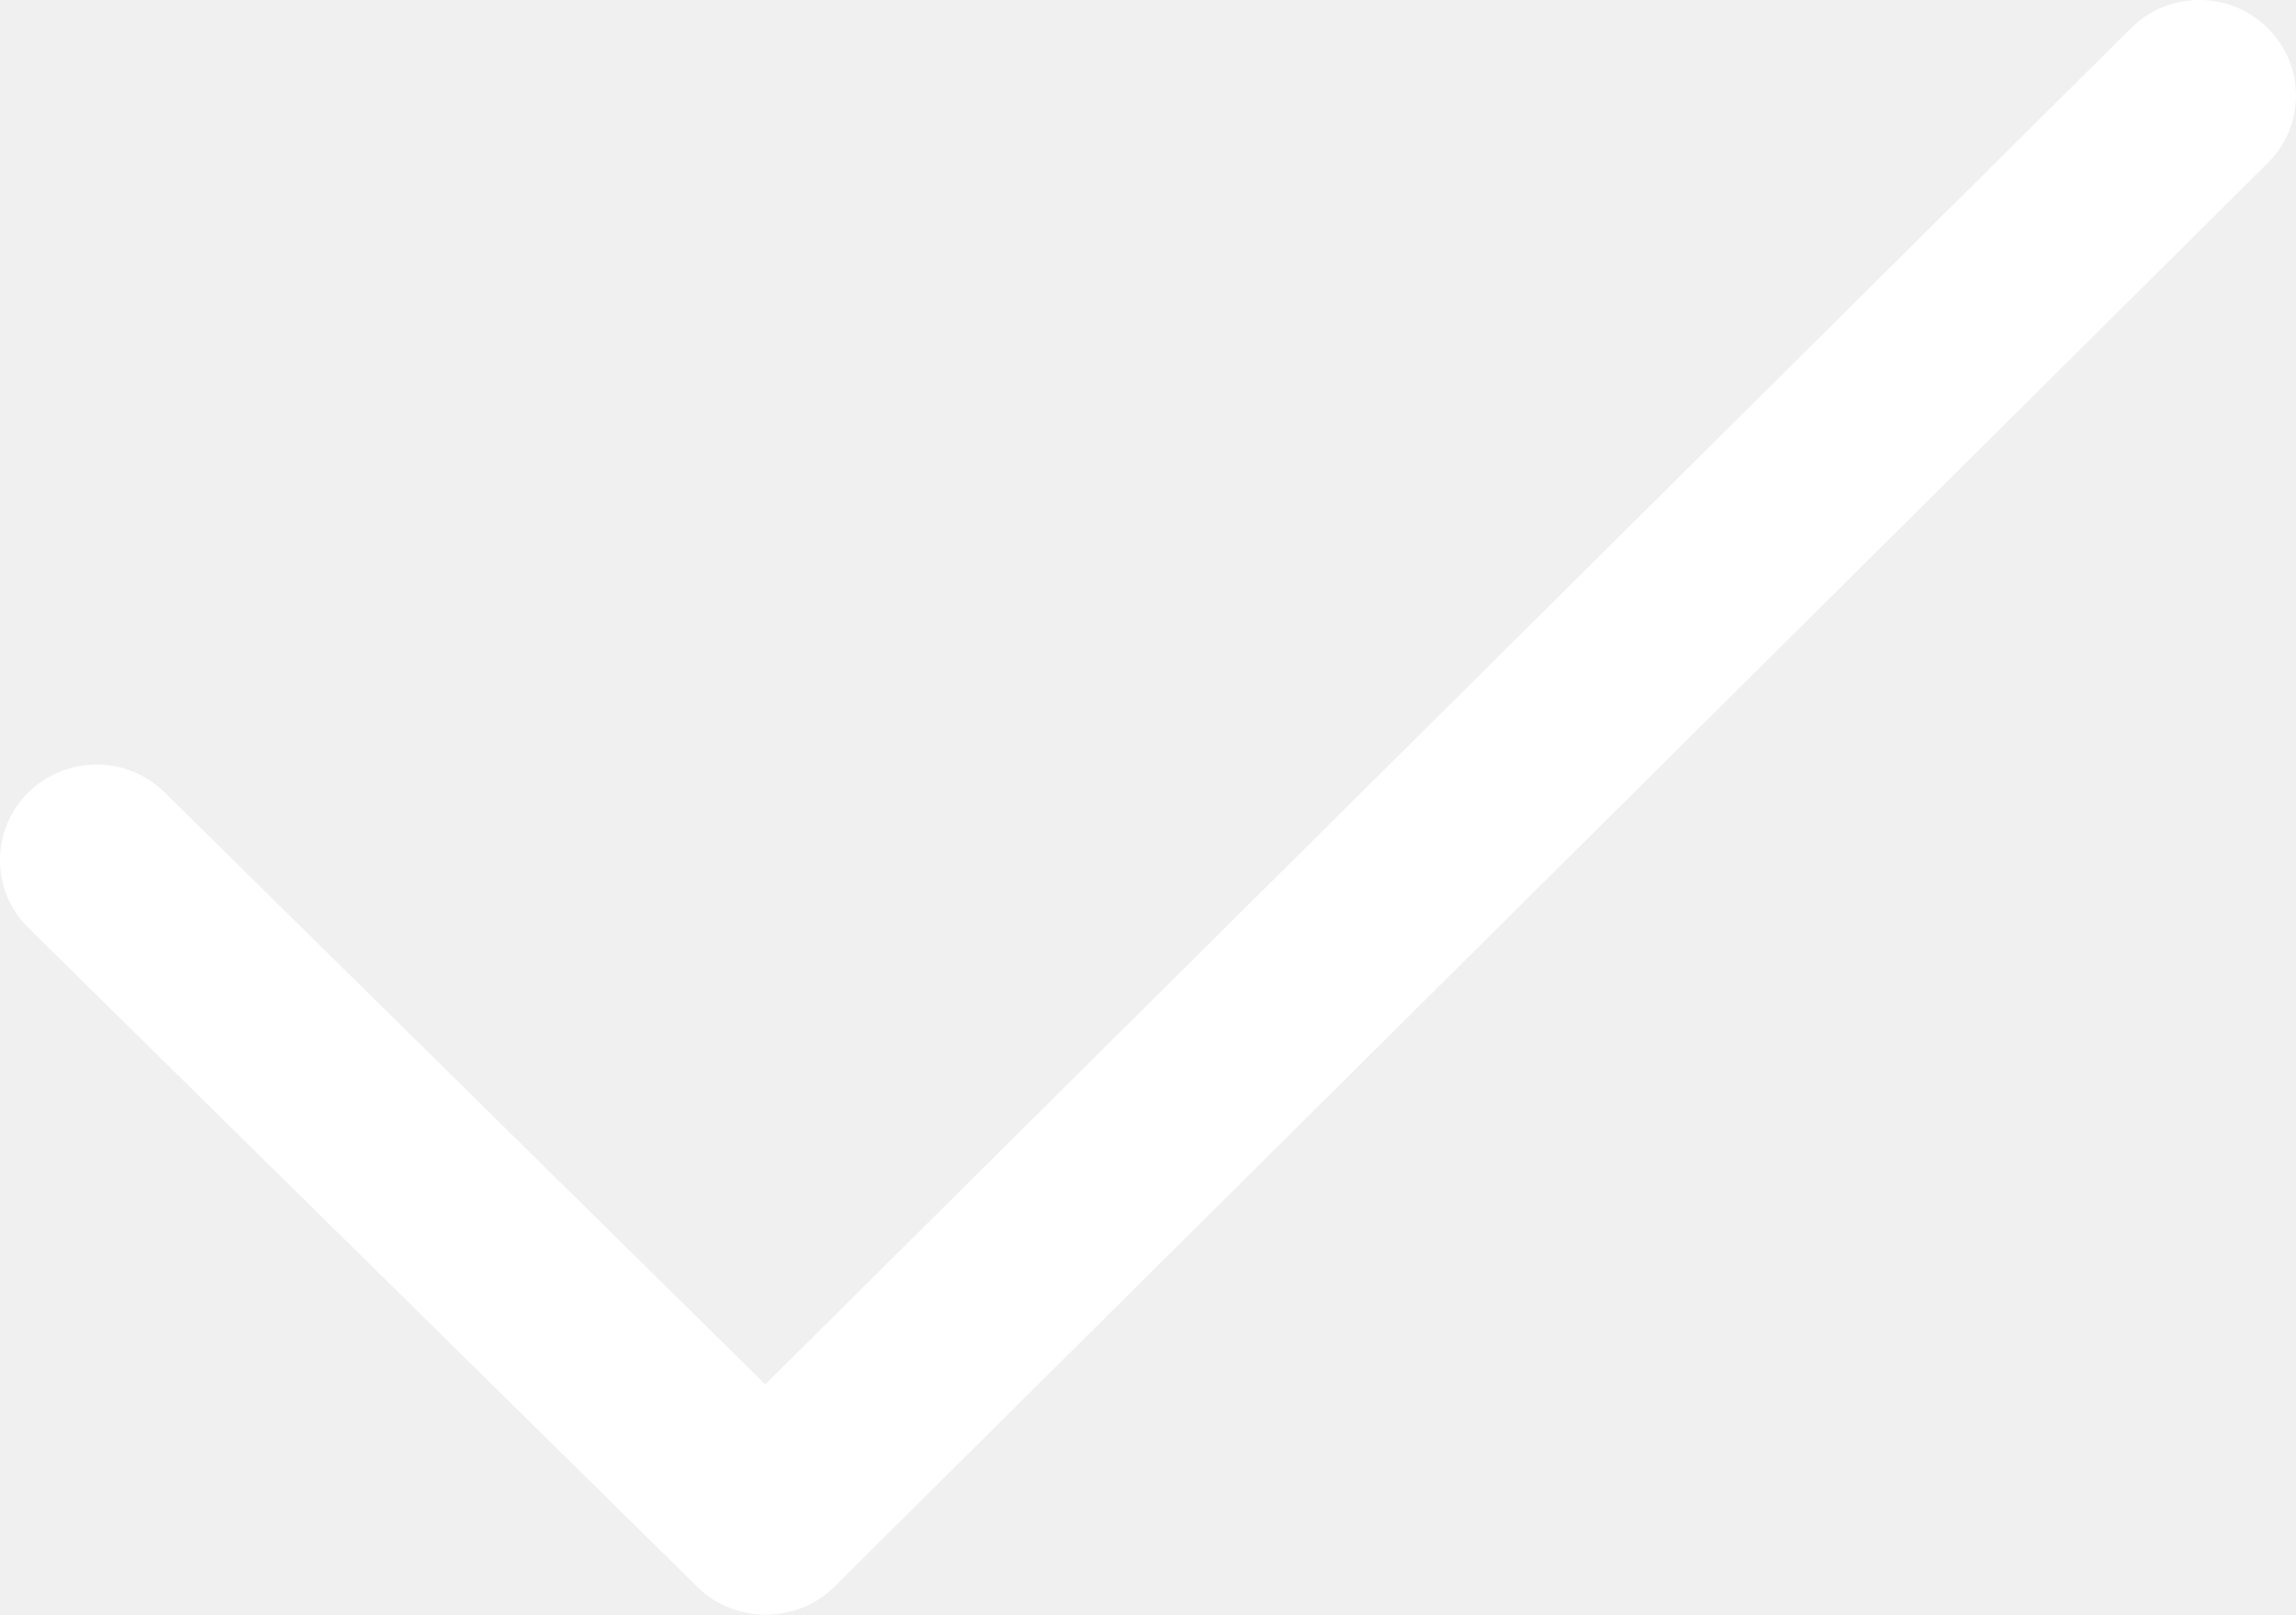
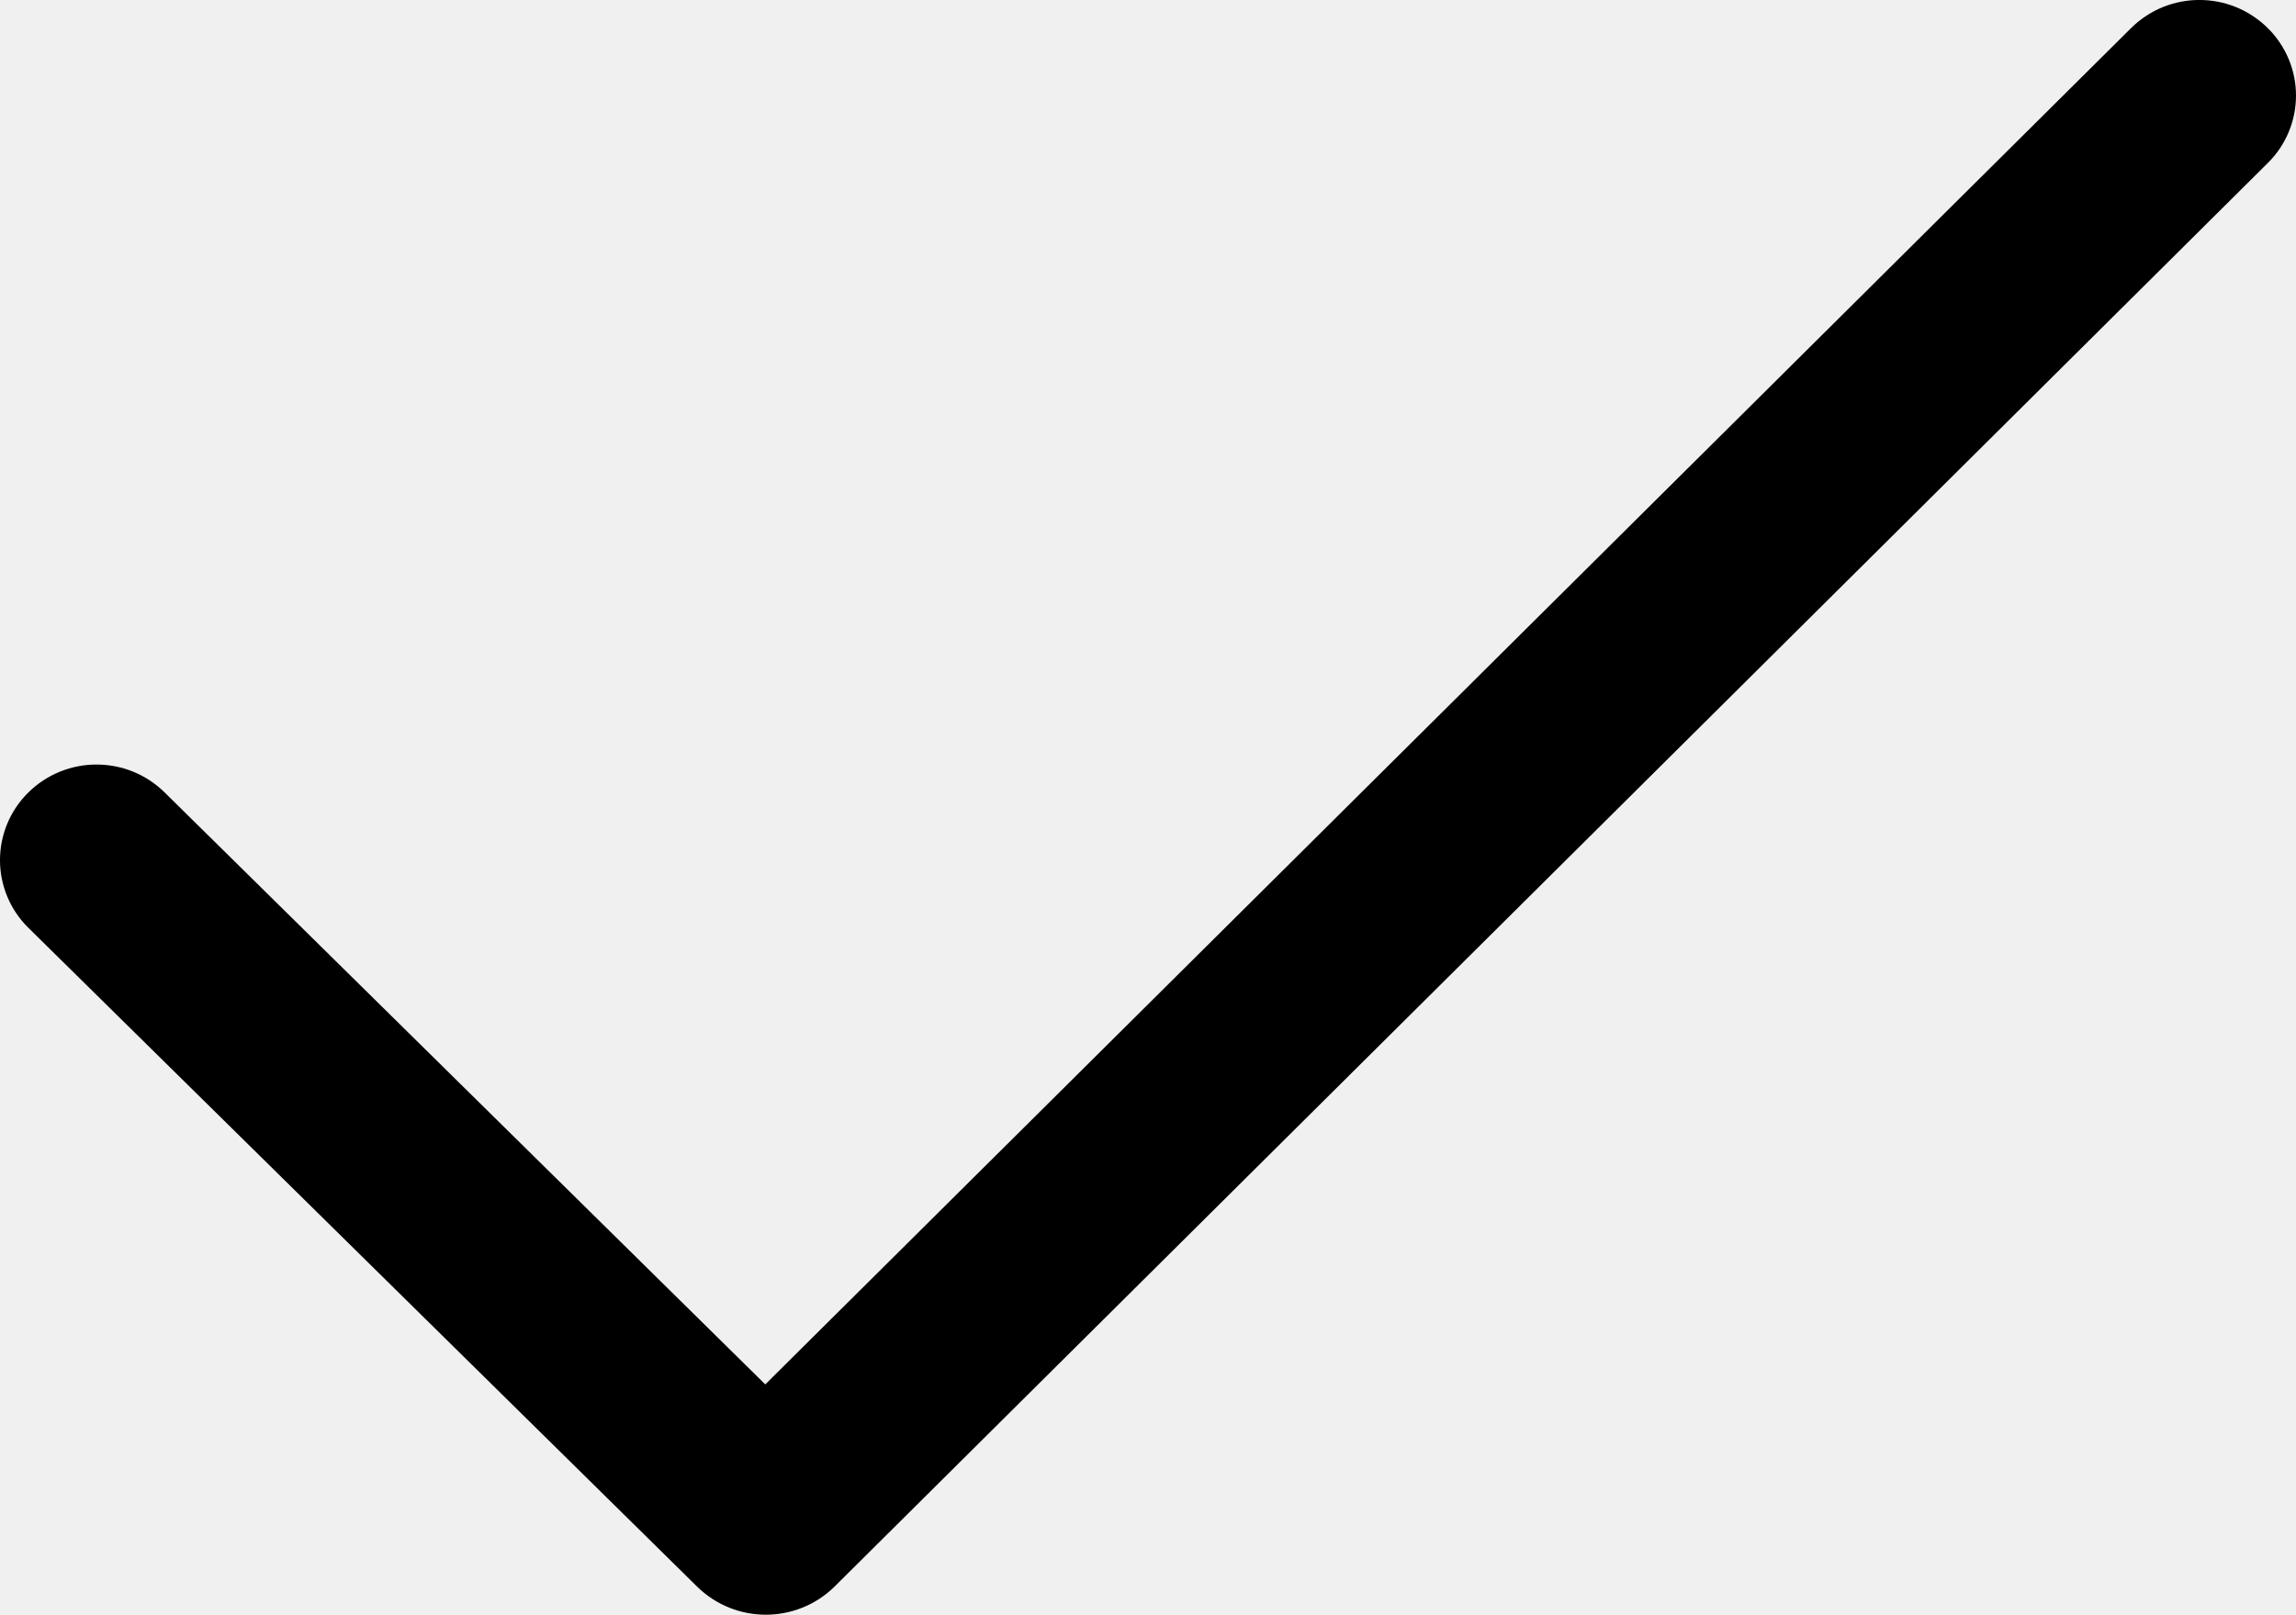
<svg xmlns="http://www.w3.org/2000/svg" width="27.788" height="19.548" viewBox="0 0 27.788 19.548">
-   <defs>
-     <style>
-       .c-svg__check {
-         fill: #fff;
-       }
-     </style>
-   </defs>
  <path id="Check" class="c-svg__check" d="M27.445,43.179a1.175,1.175,0,0,0-1.652,0L9.262,59.6,1.994,52.435a1.175,1.175,0,0,0-1.652,0,1.149,1.149,0,0,0,0,1.636l8.1,7.982a1.187,1.187,0,0,0,1.653,0L27.445,44.815a1.147,1.147,0,0,0,0-1.636C26.989,42.727,27.9,43.631,27.445,43.179Z" transform="translate(0 -42.84)" />
</svg>
